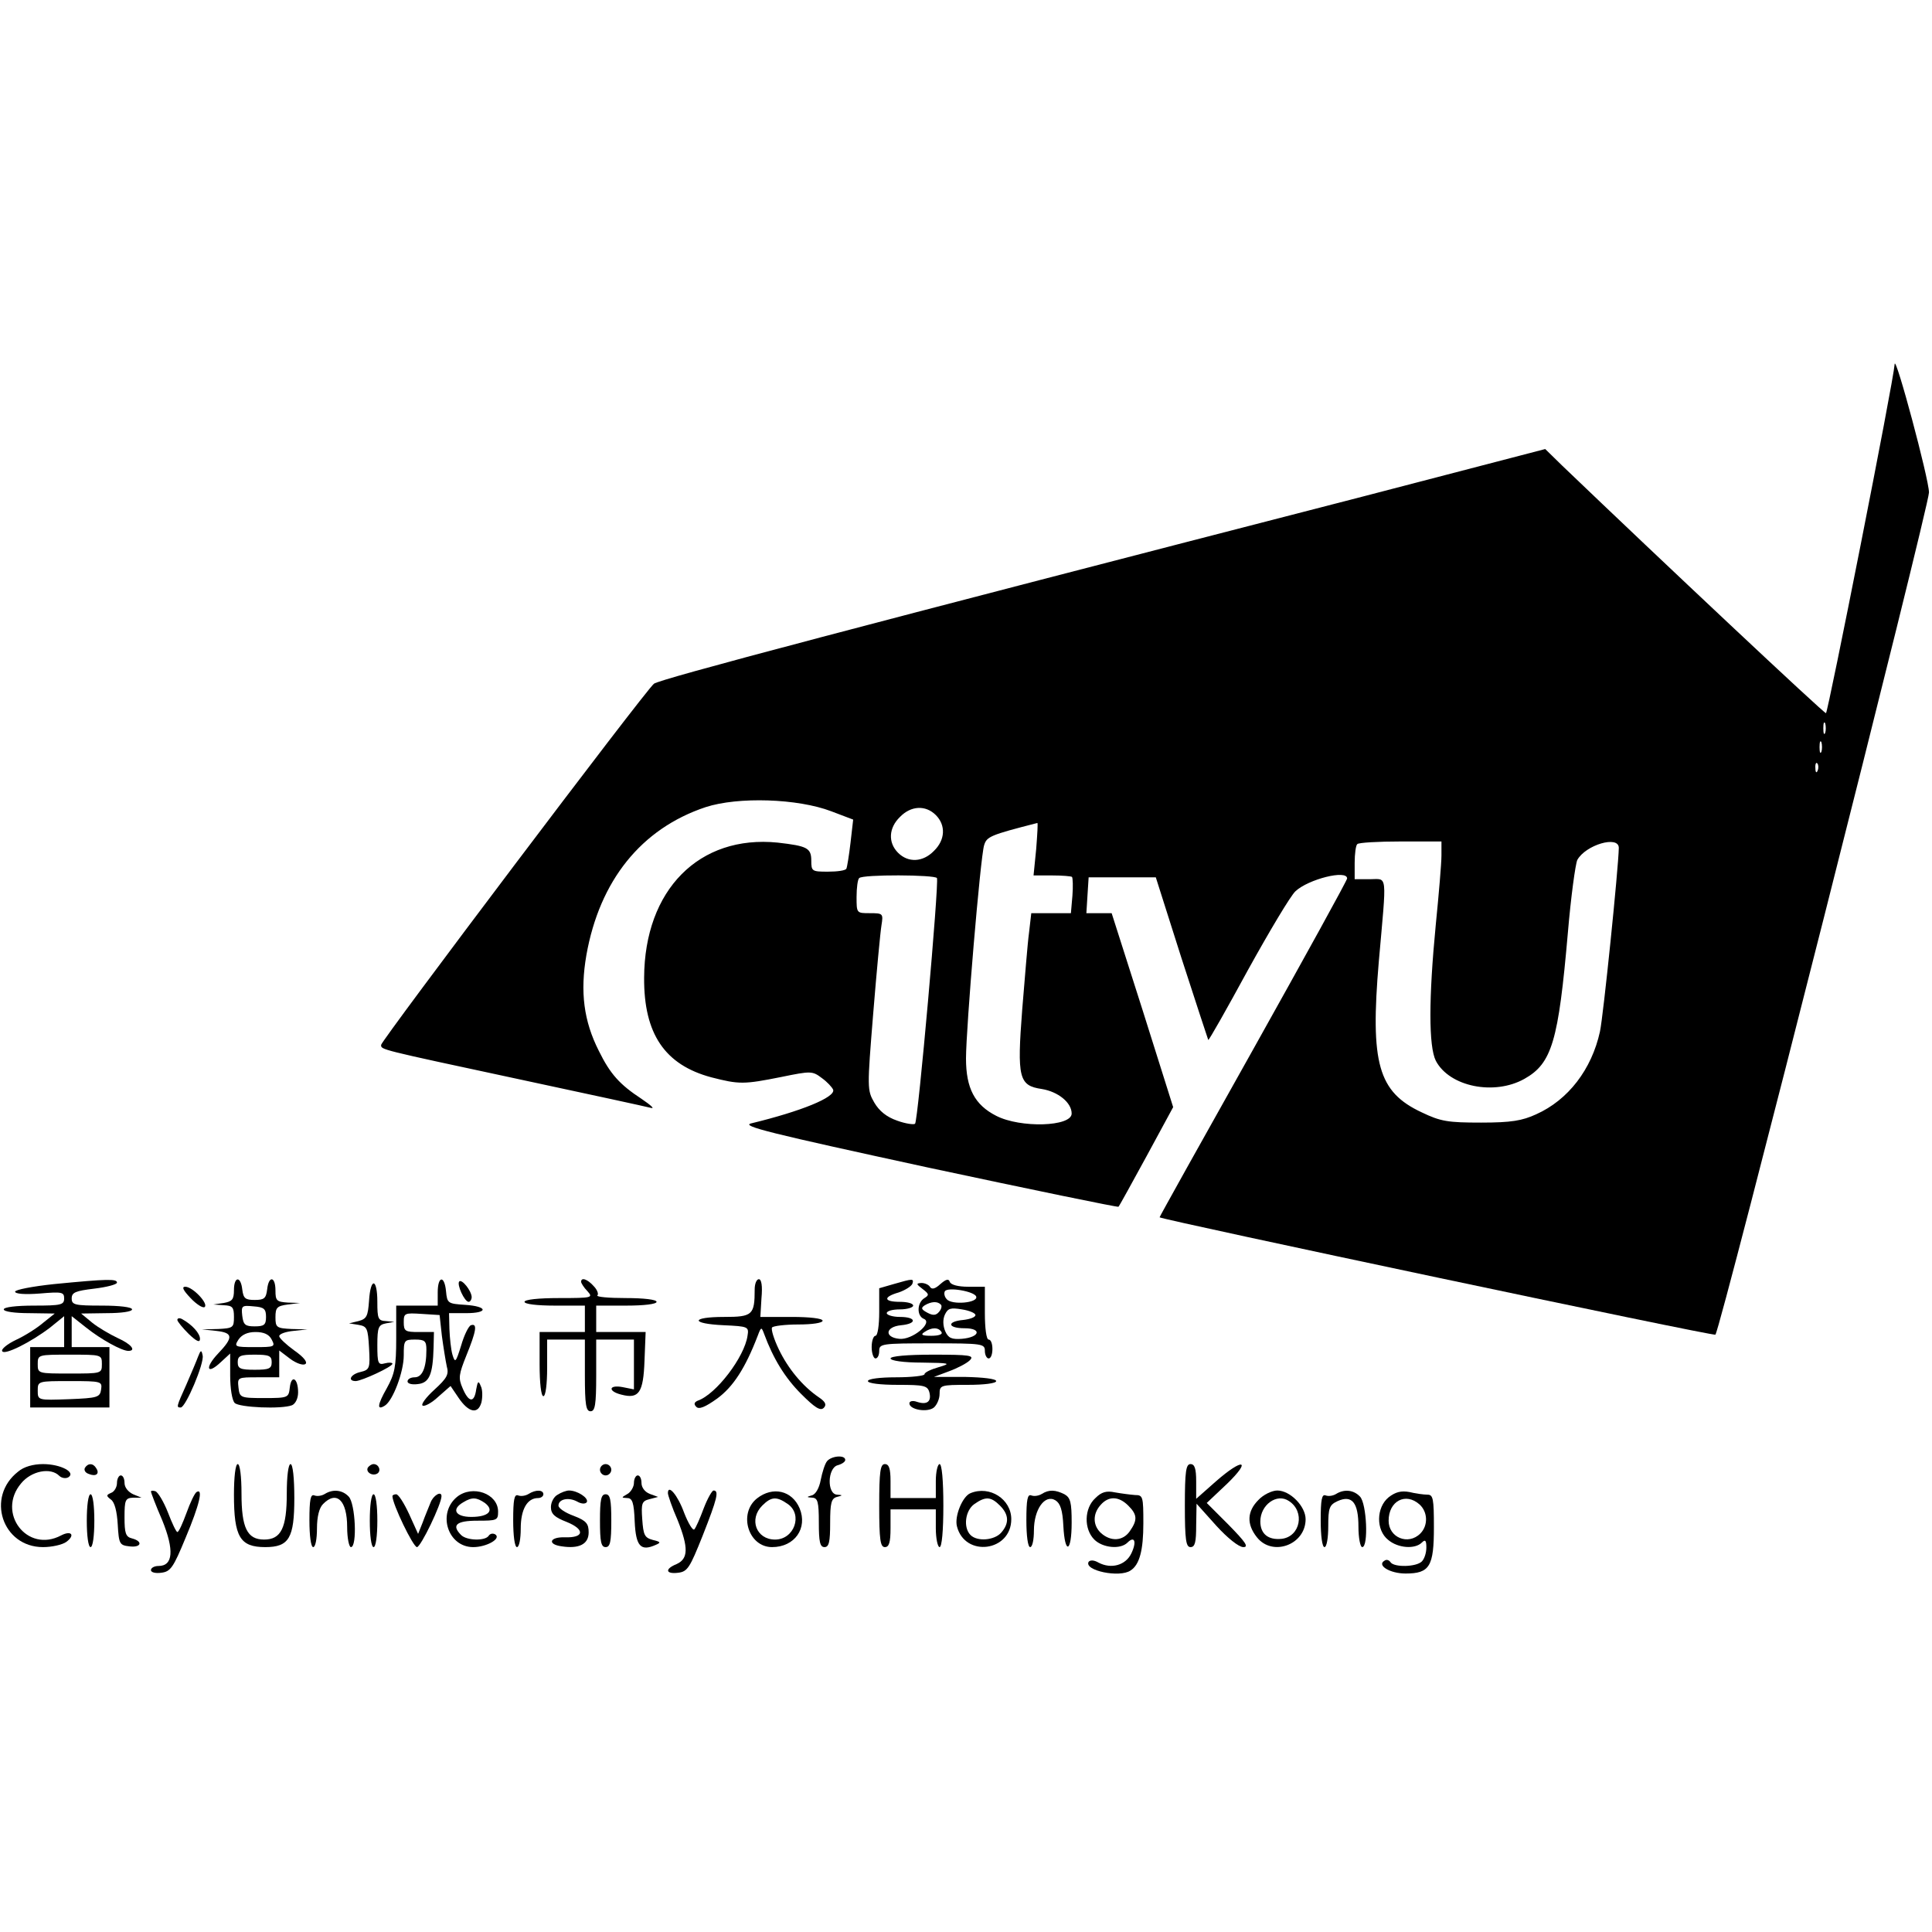
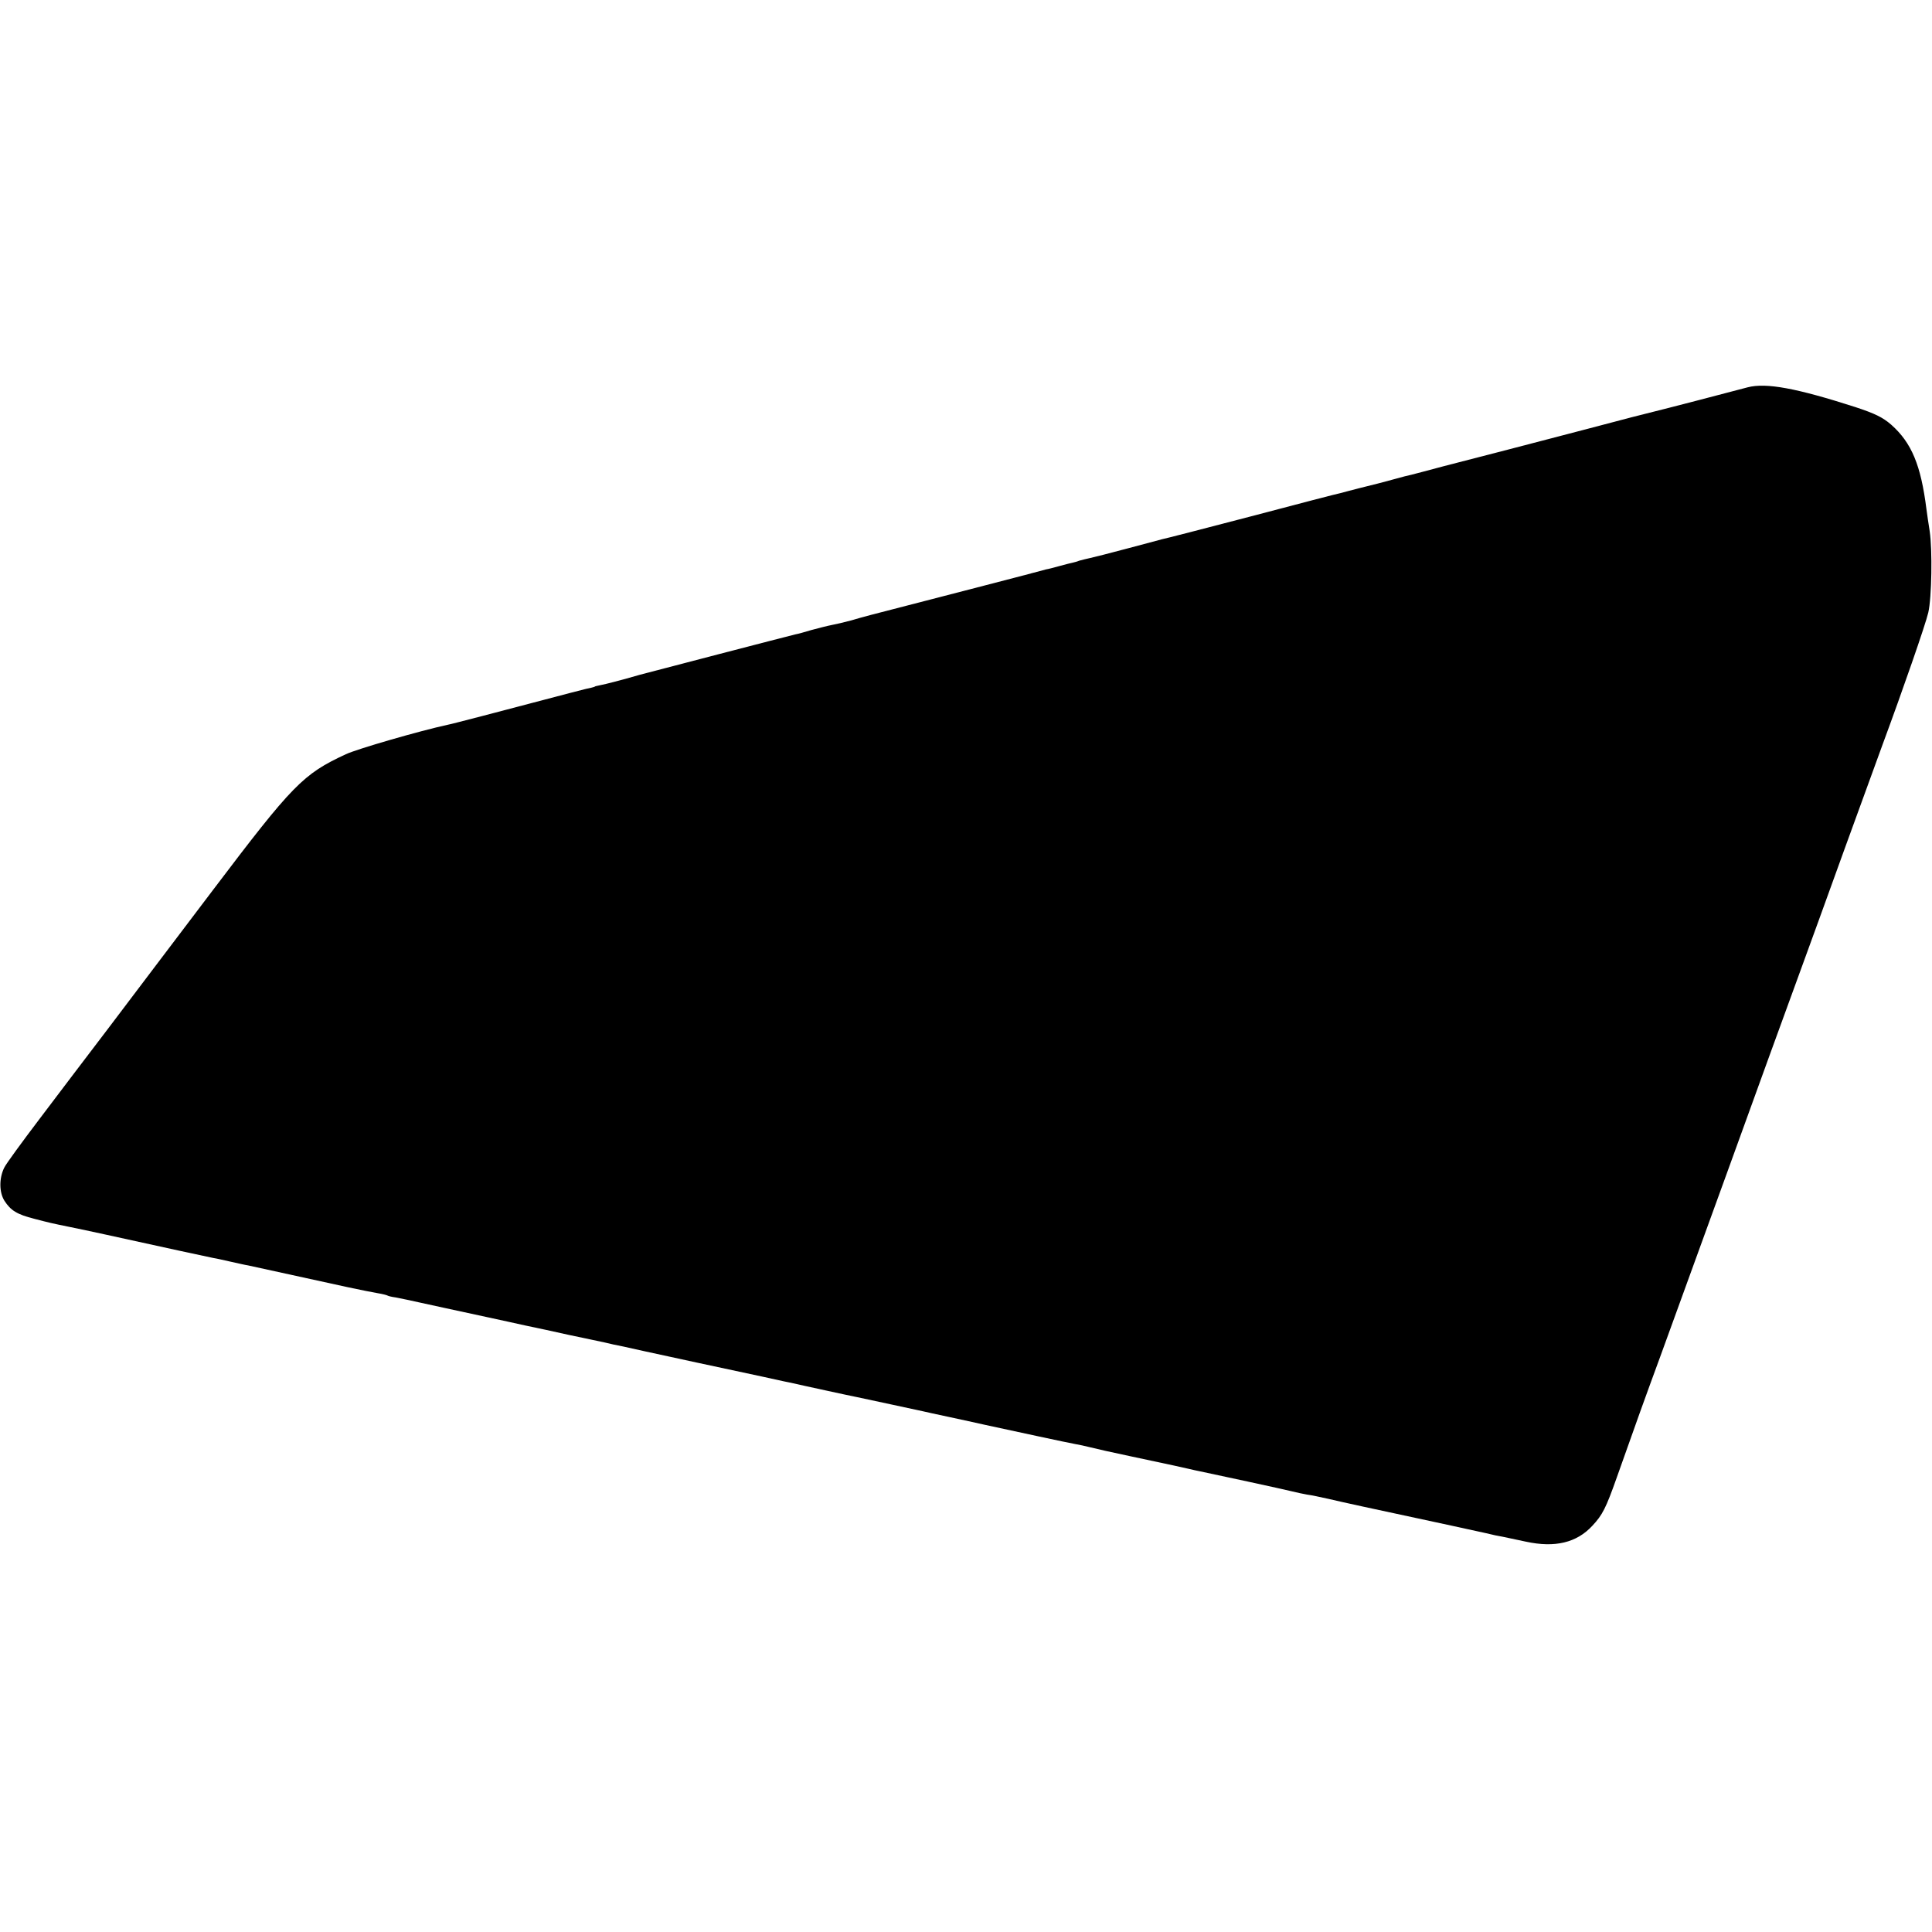
- <svg xmlns="http://www.w3.org/2000/svg" version="1.0" width="512pt" height="512pt" viewBox="0 0 512 512" preserveAspectRatio="xMidYMid meet">
-   <g transform="translate(0,512) scale(0.1,-0.1)" fill="#000000" stroke="none">
-     <path d="M5021 4155 c-3 -46 -177 -925 -182 -925 -6 0 -436 404 -699 656 l-45 44 -480 -125 c-1350 -348 -1868 -485 -1882 -497 -23 -18 -723 -946 -723 -957 0 -13 -8 -11 365 -91 182 -39 339 -73 350 -76 11 -3 0 7 -25 24 -58 38 -83 66 -113 127 -40 79 -50 156 -33 254 35 197 145 335 316 392 86 28 244 23 333 -11 l58 -22 -7 -61 c-4 -34 -9 -65 -11 -69 -2 -5 -24 -8 -49 -8 -42 0 -44 1 -44 29 0 34 -11 39 -89 48 -208 21 -353 -125 -354 -358 -1 -149 55 -231 178 -264 74 -19 86 -19 186 1 78 16 82 16 107 -3 14 -10 27 -24 30 -31 6 -20 -85 -57 -217 -89 -29 -7 49 -26 468 -117 276 -59 504 -106 505 -104 2 1 35 62 74 133 l71 131 -81 257 -82 257 -34 0 -33 0 3 48 3 47 89 0 89 0 68 -214 c38 -117 70 -215 71 -217 2 -1 49 82 105 185 57 103 113 197 126 209 34 32 137 58 137 34 0 -5 -112 -208 -249 -453 -137 -244 -249 -445 -248 -445 8 -7 1469 -316 1473 -311 13 12 566 2195 566 2232 0 35 -89 367 -91 340z m-184 -977 c-3 -7 -5 -2 -5 12 0 14 2 19 5 13 2 -7 2 -19 0 -25z m-10 -50 c-3 -7 -5 -2 -5 12 0 14 2 19 5 13 2 -7 2 -19 0 -25z m-10 -50 c-3 -8 -6 -5 -6 6 -1 11 2 17 5 13 3 -3 4 -12 1 -19z m-2337 -118 c27 -27 25 -66 -5 -95 -29 -30 -68 -32 -95 -5 -27 27 -25 66 5 95 29 30 68 32 95 5z m266 -90 l-7 -70 49 0 c27 0 51 -2 53 -4 2 -3 3 -25 1 -50 l-4 -46 -53 0 -52 0 -6 -52 c-4 -29 -11 -120 -18 -203 -14 -182 -9 -202 52 -211 43 -7 79 -36 79 -65 0 -35 -136 -39 -200 -6 -57 29 -80 73 -80 152 0 79 38 533 48 565 7 23 16 27 141 59 2 1 0 -30 -3 -69z m1074 -17 c0 -21 -7 -103 -15 -183 -19 -196 -19 -323 0 -361 36 -69 155 -93 235 -48 73 41 90 100 115 387 8 95 20 182 25 193 22 40 110 66 110 32 -1 -54 -41 -446 -50 -487 -22 -100 -84 -181 -169 -219 -37 -17 -66 -22 -146 -22 -88 0 -107 3 -157 27 -116 54 -137 130 -114 400 21 239 24 218 -24 218 l-40 0 0 43 c0 24 3 47 7 50 3 4 55 7 115 7 l108 0 0 -37z m-1337 -60 c6 -11 -50 -644 -58 -651 -3 -3 -25 0 -47 8 -29 10 -48 26 -61 48 -19 33 -19 38 -3 235 9 111 19 217 22 235 5 31 4 32 -31 32 -35 0 -35 0 -35 43 0 24 3 47 7 50 9 10 201 9 206 0z" />
-     <path d="M143 1717 c-57 -6 -103 -15 -103 -20 0 -6 26 -8 65 -5 59 5 65 4 65 -13 0 -17 -8 -19 -80 -19 -47 0 -80 -4 -80 -10 0 -6 29 -10 68 -10 l67 -1 -30 -24 c-16 -14 -49 -35 -73 -46 -23 -11 -40 -25 -36 -30 6 -11 76 24 127 63 l37 30 0 -41 0 -41 -45 0 -45 0 0 -80 0 -80 105 0 105 0 0 80 0 80 -50 0 -50 0 0 41 0 41 38 -30 c40 -32 95 -62 112 -62 22 0 8 18 -28 34 -21 10 -52 28 -68 41 l-29 24 68 1 c38 0 67 4 67 10 0 6 -33 10 -80 10 -72 0 -80 2 -80 19 0 16 10 20 60 26 33 4 60 11 60 16 0 10 -24 10 -167 -4z m127 -212 c0 -25 -1 -25 -85 -25 -84 0 -85 0 -85 25 0 25 1 25 85 25 84 0 85 0 85 -25z m-2 -67 c-3 -21 -9 -23 -85 -26 -83 -3 -83 -3 -83 23 0 25 1 25 86 25 83 0 85 -1 82 -22z" />
-     <path d="M620 1701 c0 -25 -5 -30 -27 -34 l-28 -4 28 -2 c23 -1 27 -5 27 -31 0 -28 -2 -30 -42 -32 l-43 -1 38 -4 c45 -5 46 -17 5 -60 -36 -38 -30 -58 7 -23 l25 23 0 -59 c0 -33 5 -65 12 -72 12 -12 124 -17 152 -6 9 4 16 18 16 34 0 38 -18 48 -22 13 -3 -27 -4 -28 -68 -28 -63 0 -65 1 -68 28 -3 27 -2 27 52 27 l56 0 0 35 0 36 29 -22 c16 -12 34 -18 40 -14 7 4 -3 18 -29 36 -22 16 -40 33 -40 38 0 6 17 12 38 14 l37 4 -42 1 c-40 2 -43 4 -43 31 0 26 4 30 33 34 l32 4 -32 1 c-30 2 -33 5 -33 32 0 38 -18 40 -22 3 -3 -24 -8 -28 -33 -28 -25 0 -30 4 -33 28 -4 36 -22 35 -22 -2z m85 -71 c0 -21 -5 -25 -30 -25 -25 0 -30 4 -33 28 -3 27 -1 28 30 25 28 -2 33 -7 33 -28z m15 -60 c10 -19 8 -20 -45 -20 -53 0 -55 1 -43 20 9 13 24 20 45 20 22 0 36 -6 43 -20z m0 -60 c0 -17 -7 -20 -45 -20 -38 0 -45 3 -45 20 0 17 7 20 45 20 38 0 45 -3 45 -20z" />
-     <path d="M1160 1695 l0 -35 -55 0 -55 0 0 -87 c0 -75 -4 -94 -25 -132 -25 -44 -27 -60 -5 -46 21 13 50 89 50 133 0 40 1 42 30 42 26 0 30 -4 30 -27 0 -48 -11 -73 -31 -73 -11 0 -19 -5 -19 -11 0 -6 12 -9 27 -7 31 3 40 26 42 96 l1 42 -40 0 c-36 0 -40 2 -40 26 0 24 2 25 48 22 l47 -3 6 -55 c4 -30 10 -67 13 -81 6 -21 1 -31 -33 -62 -22 -20 -36 -39 -31 -42 5 -3 24 7 41 23 l33 29 21 -31 c27 -40 52 -45 61 -12 3 14 3 34 -2 43 -6 15 -8 13 -12 -9 -5 -37 -20 -35 -36 3 -12 27 -10 37 10 87 26 64 30 86 12 80 -6 -2 -18 -26 -26 -54 -14 -45 -16 -47 -23 -24 -4 14 -7 44 -8 68 l-1 42 45 0 c60 0 58 18 -2 22 -46 3 -48 4 -51 36 -4 43 -22 41 -22 -3z" />
-     <path d="M1217 1724 c-7 -8 14 -54 25 -54 4 0 8 6 8 13 -1 17 -26 48 -33 41z" />
-     <path d="M1540 1723 c0 -3 7 -15 17 -25 15 -17 13 -18 -75 -18 -55 0 -92 -4 -92 -10 0 -6 33 -10 80 -10 l80 0 0 -35 0 -35 -60 0 -60 0 0 -85 c0 -50 4 -85 10 -85 6 0 10 32 10 75 l0 75 50 0 50 0 0 -95 c0 -78 3 -95 15 -95 12 0 15 17 15 95 l0 95 50 0 50 0 0 -66 0 -66 -30 6 c-37 7 -40 -11 -3 -20 46 -12 58 5 61 90 l3 76 -66 0 -65 0 0 35 0 35 80 0 c47 0 80 4 80 10 0 6 -34 10 -82 10 -45 0 -78 3 -75 7 4 3 0 15 -10 25 -16 18 -33 24 -33 11z" />
-     <path d="M2000 1703 c0 -68 -6 -73 -81 -73 -89 0 -90 -18 -1 -22 65 -3 67 -4 63 -28 -8 -56 -83 -155 -132 -172 -9 -4 -11 -9 -4 -16 7 -8 24 -1 56 22 42 31 74 80 107 166 9 24 10 24 17 5 24 -65 55 -116 98 -159 36 -36 51 -46 60 -37 8 8 5 16 -13 28 -44 30 -82 77 -106 127 -13 27 -21 53 -18 58 3 4 34 8 70 8 36 0 64 4 64 10 0 6 -34 10 -82 10 l-83 0 3 50 c3 32 0 50 -7 50 -6 0 -11 -12 -11 -27z" />
-     <path d="M2368 1717 l-38 -11 0 -63 c0 -35 -4 -63 -10 -63 -5 0 -10 -13 -10 -30 0 -16 5 -30 10 -30 6 0 10 9 10 20 0 19 7 20 140 20 133 0 140 -1 140 -20 0 -11 5 -20 10 -20 6 0 10 11 10 25 0 14 -4 25 -10 25 -6 0 -10 30 -10 70 l0 70 -44 0 c-27 0 -46 5 -49 13 -3 9 -10 7 -25 -6 -13 -12 -22 -15 -27 -8 -3 6 -14 11 -23 11 -15 -1 -14 -3 3 -16 17 -13 18 -16 5 -24 -20 -12 -21 -47 -2 -55 26 -10 -31 -57 -65 -53 -40 4 -37 32 5 36 43 4 41 22 -3 22 -19 0 -35 5 -35 10 0 6 16 10 35 10 19 0 35 5 35 10 0 6 -16 10 -35 10 -44 0 -45 13 -3 25 17 6 33 16 36 23 4 14 2 14 -50 -1z m219 -33 c6 -17 -65 -23 -78 -7 -6 6 -8 16 -5 21 7 12 78 0 83 -14z m-94 -21 c4 -3 2 -12 -4 -19 -8 -10 -16 -11 -31 -3 -17 9 -18 13 -7 20 17 10 33 11 42 2z m92 -28 c0 -6 -15 -11 -32 -13 -45 -4 -42 -22 3 -22 47 0 41 -24 -7 -28 -27 -2 -36 2 -44 20 -6 14 -7 31 -1 44 8 17 15 19 45 14 20 -3 36 -10 36 -15z m-90 -45 c4 -6 -7 -10 -27 -10 -25 0 -29 3 -18 10 19 13 37 13 45 0z" />
-     <path d="M978 1673 c-3 -41 -6 -48 -28 -54 l-25 -6 25 -4 c23 -4 25 -9 28 -61 3 -54 2 -58 -23 -64 -26 -6 -35 -24 -12 -24 17 1 97 38 97 46 0 3 -9 4 -20 1 -18 -5 -20 0 -20 48 0 48 3 54 23 58 l22 4 -22 2 c-21 1 -23 6 -23 51 0 63 -18 66 -22 3z" />
-     <path d="M505 1680 c15 -16 32 -27 37 -24 12 8 -31 54 -51 54 -10 0 -6 -9 14 -30z" />
-     <path d="M470 1622 c0 -4 14 -21 30 -37 21 -20 30 -24 30 -13 0 14 -20 37 -47 52 -7 4 -13 3 -13 -2z" />
-     <path d="M525 1525 c-4 -11 -18 -44 -31 -74 -27 -60 -27 -61 -15 -61 13 0 63 118 58 138 -3 15 -5 15 -12 -3z" />
-     <path d="M2360 1520 c0 -6 35 -11 83 -11 75 -1 79 -2 45 -12 -21 -6 -38 -14 -38 -19 0 -4 -34 -8 -75 -8 -43 0 -75 -4 -75 -10 0 -6 33 -10 79 -10 70 0 79 -2 84 -20 6 -24 -6 -34 -33 -25 -11 4 -20 2 -20 -4 0 -17 48 -25 65 -11 8 7 15 23 15 36 0 23 3 24 75 24 43 0 75 4 75 10 0 6 -35 10 -82 11 l-83 0 40 15 c22 8 47 21 55 29 13 13 1 15 -98 15 -68 0 -112 -4 -112 -10z" />
-     <path d="M2192 1248 c-6 -7 -13 -30 -17 -50 -4 -22 -14 -39 -24 -41 -14 -4 -14 -5 2 -6 14 -1 17 -11 17 -66 0 -51 3 -65 15 -65 12 0 15 14 15 64 0 53 3 65 18 69 16 4 16 5 0 6 -27 2 -25 71 2 78 11 3 20 9 20 14 0 14 -36 11 -48 -3z" />
-     <path d="M48 1220 c-86 -67 -42 -200 66 -200 23 0 51 6 62 14 24 18 13 31 -14 17 -90 -48 -172 60 -106 138 27 33 78 43 101 20 6 -6 17 -8 24 -4 21 13 -20 35 -67 35 -26 0 -51 -7 -66 -20z" />
-     <path d="M225 1230 c-3 -6 1 -13 10 -16 19 -8 30 0 20 15 -8 14 -22 14 -30 1z" />
-     <path d="M620 1159 c0 -112 16 -139 83 -139 63 0 77 24 77 130 0 53 -4 90 -10 90 -6 0 -10 -33 -10 -78 0 -91 -15 -122 -60 -122 -45 0 -60 31 -60 122 0 45 -4 78 -10 78 -6 0 -10 -34 -10 -81z" />
-     <path d="M975 1231 c-7 -12 12 -24 25 -16 11 7 4 25 -10 25 -5 0 -11 -4 -15 -9z" />
-     <path d="M1590 1225 c0 -8 7 -15 15 -15 8 0 15 7 15 15 0 8 -7 15 -15 15 -8 0 -15 -7 -15 -15z" />
-     <path d="M2330 1130 c0 -91 3 -110 15 -110 11 0 15 12 15 50 l0 50 60 0 60 0 0 -50 c0 -27 5 -50 10 -50 6 0 10 43 10 110 0 67 -4 110 -10 110 -5 0 -10 -20 -10 -45 l0 -45 -60 0 -60 0 0 45 c0 33 -4 45 -15 45 -12 0 -15 -19 -15 -110z" />
-     <path d="M3140 1130 c0 -91 3 -110 15 -110 12 0 15 13 15 58 l1 57 52 -58 c30 -33 60 -57 72 -57 15 0 6 13 -39 59 l-58 58 54 51 c66 64 42 69 -30 6 l-52 -46 0 46 c0 34 -4 46 -15 46 -12 0 -15 -19 -15 -110z" />
-     <path d="M310 1190 c0 -11 -7 -23 -15 -26 -14 -6 -14 -8 -1 -18 10 -7 16 -32 18 -66 3 -52 5 -55 31 -58 31 -4 37 13 7 21 -17 4 -20 14 -20 56 0 46 2 51 23 52 l22 0 -22 9 c-13 6 -23 18 -23 30 0 11 -4 20 -10 20 -5 0 -10 -9 -10 -20z" />
-     <path d="M1680 1190 c0 -10 -8 -24 -17 -29 -17 -10 -17 -10 -1 -11 14 0 18 -12 20 -62 3 -66 16 -80 56 -62 14 6 13 8 -8 13 -22 6 -25 13 -28 55 -3 42 -1 48 19 53 l23 6 -22 8 c-13 5 -22 17 -22 29 0 11 -4 20 -10 20 -5 0 -10 -9 -10 -20z" />
-     <path d="M400 1167 c0 -2 13 -37 30 -76 32 -79 29 -121 -10 -121 -11 0 -20 -5 -20 -11 0 -6 12 -9 27 -7 25 3 32 13 65 93 37 88 47 132 29 121 -5 -3 -17 -28 -27 -56 -10 -27 -20 -50 -24 -50 -3 0 -14 23 -25 52 -11 28 -26 53 -33 56 -6 2 -12 2 -12 -1z" />
-     <path d="M861 1161 c-8 -5 -20 -7 -28 -4 -10 4 -13 -11 -13 -66 0 -41 4 -71 10 -71 6 0 10 22 10 49 0 32 6 55 16 65 36 37 64 10 64 -61 0 -29 5 -53 10 -53 17 0 12 116 -6 134 -17 18 -42 20 -63 7z" />
-     <path d="M1211 1153 c-53 -44 -24 -133 43 -133 36 0 76 23 58 34 -6 3 -13 2 -17 -4 -9 -14 -58 -13 -73 2 -26 26 -13 38 43 38 52 0 55 1 55 24 0 48 -68 72 -109 39z m74 -16 c26 -20 10 -37 -36 -37 -42 0 -54 20 -21 39 23 14 35 13 57 -2z" />
-     <path d="M1401 1161 c-8 -5 -20 -7 -28 -4 -10 4 -13 -11 -13 -66 0 -41 4 -71 10 -71 6 0 10 22 10 49 0 51 17 81 46 81 8 0 14 5 14 10 0 12 -20 13 -39 1z" />
-     <path d="M1478 1159 c-10 -5 -18 -20 -18 -33 0 -18 10 -27 41 -39 50 -20 48 -43 -5 -41 -40 1 -46 -19 -7 -24 46 -7 71 6 71 37 0 23 -6 31 -40 44 -22 8 -40 20 -40 27 0 17 26 23 49 11 12 -7 22 -7 26 -2 6 11 -25 31 -47 31 -7 0 -21 -5 -30 -11z" />
-     <path d="M1770 1163 c0 -5 11 -38 26 -72 29 -73 28 -102 -3 -116 -32 -13 -29 -27 4 -23 25 3 31 13 65 98 39 99 44 120 29 120 -4 0 -16 -21 -26 -47 -10 -27 -21 -52 -25 -56 -4 -4 -16 16 -27 44 -17 47 -43 77 -43 52z" />
-     <path d="M2006 1149 c-50 -40 -23 -129 40 -129 60 0 95 50 73 103 -20 47 -71 59 -113 26z m82 -15 c40 -28 17 -94 -34 -94 -50 0 -70 54 -34 90 24 24 38 25 68 4z" />
-     <path d="M2572 1163 c-21 -8 -43 -61 -36 -88 21 -83 144 -67 144 19 0 53 -57 90 -108 69z m78 -33 c24 -24 25 -47 3 -72 -18 -20 -63 -24 -81 -6 -20 20 -14 65 10 82 30 21 44 20 68 -4z" />
-     <path d="M2761 1161 c-8 -5 -20 -7 -28 -4 -10 4 -13 -11 -13 -66 0 -41 4 -71 10 -71 6 0 10 20 10 44 0 56 29 97 57 80 13 -8 19 -26 21 -68 4 -77 22 -71 22 9 0 53 -3 66 -19 75 -24 12 -41 13 -60 1z" />
-     <path d="M2903 1150 c-30 -27 -31 -82 -3 -110 22 -22 69 -27 88 -8 19 19 25 2 10 -29 -15 -31 -53 -42 -87 -24 -12 7 -22 7 -26 2 -13 -23 82 -43 111 -23 24 15 34 54 34 125 0 71 -1 75 -22 75 -13 1 -36 4 -53 7 -23 5 -36 1 -52 -15z m87 -20 c24 -24 25 -38 4 -68 -18 -26 -50 -28 -76 -5 -22 20 -23 51 -1 75 21 24 48 23 73 -2z" />
-     <path d="M3335 1145 c-30 -30 -32 -64 -4 -99 41 -52 129 -20 129 48 0 34 -41 76 -75 76 -14 0 -37 -11 -50 -25z m81 -3 c43 -28 30 -94 -19 -100 -36 -4 -57 13 -57 46 0 44 44 76 76 54z" />
-     <path d="M3541 1161 c-8 -5 -20 -7 -28 -4 -10 4 -13 -11 -13 -66 0 -41 4 -71 10 -71 6 0 10 25 10 55 0 49 3 57 25 67 38 17 55 -4 55 -68 0 -30 5 -54 10 -54 17 0 12 116 -6 134 -17 18 -42 20 -63 7z" />
-     <path d="M3680 1152 c-33 -27 -34 -87 -1 -113 26 -22 71 -25 89 -7 9 9 12 6 12 -13 0 -14 -5 -30 -12 -37 -15 -15 -74 -16 -83 -2 -4 6 -11 8 -16 4 -21 -12 14 -34 56 -34 64 0 75 19 75 123 0 75 -2 86 -17 86 -10 0 -32 3 -48 7 -22 4 -37 0 -55 -14z m82 -19 c22 -20 23 -56 2 -77 -32 -32 -84 -11 -84 34 0 52 45 76 82 43z" />
-     <path d="M230 1090 c0 -40 4 -70 10 -70 6 0 10 30 10 70 0 40 -4 70 -10 70 -6 0 -10 -30 -10 -70z" />
-     <path d="M980 1090 c0 -40 4 -70 10 -70 6 0 10 30 10 70 0 40 -4 70 -10 70 -6 0 -10 -30 -10 -70z" />
-     <path d="M1040 1155 c0 -21 55 -135 65 -135 10 0 65 114 65 135 0 15 -22 2 -29 -17 -5 -13 -15 -36 -21 -53 l-12 -30 -24 53 c-13 28 -28 52 -34 52 -5 0 -10 -2 -10 -5z" />
-     <path d="M1590 1090 c0 -56 3 -70 15 -70 12 0 15 14 15 70 0 56 -3 70 -15 70 -12 0 -15 -14 -15 -70z" />
+ <svg xmlns="http://www.w3.org/2000/svg" version="1.0" width="833pt" height="833pt" viewBox="0 0 833 833" preserveAspectRatio="xMidYMid meet">
+   <g transform="translate(0,833) scale(0.1,-0.1)" fill="#000000" stroke="none">
+     <path d="M7535 6660 c-16 -4 -111 -29 -210 -55 -99 -26 -187 -48 -195 -50 -8 -2 -51 -13 -95 -24 -86 -23 -286 -75 -535 -140 -85 -22 -209 -54 -275 -71 -66 -18 -129 -34 -140 -37 -23 -5 -26 -6 -85 -22 -25 -7 -52 -14 -60 -16 -8 -2 -44 -11 -80 -20 -36 -9 -72 -19 -80 -21 -8 -1 -181 -46 -385 -100 -203 -53 -377 -98 -385 -99 -8 -2 -76 -20 -150 -40 -74 -20 -146 -38 -160 -41 -14 -3 -34 -8 -45 -11 -11 -4 -24 -8 -30 -9 -5 -1 -30 -7 -55 -14 -25 -7 -52 -14 -60 -15 -8 -2 -49 -13 -90 -24 -41 -11 -208 -54 -370 -96 -345 -89 -311 -80 -380 -100 -30 -8 -68 -17 -85 -20 -16 -3 -55 -13 -85 -21 -30 -9 -62 -18 -70 -19 -26 -6 -633 -164 -670 -174 -83 -24 -149 -41 -171 -45 -13 -3 -24 -5 -24 -6 0 -1 -7 -3 -15 -5 -14 -2 -71 -17 -470 -122 -74 -19 -142 -37 -150 -38 -120 -26 -390 -104 -439 -127 -185 -86 -228 -130 -574 -587 -160 -212 -364 -480 -451 -596 -88 -115 -221 -291 -296 -390 -75 -99 -144 -193 -152 -210 -22 -45 -22 -105 1 -142 27 -42 54 -59 129 -78 65 -17 78 -20 152 -35 25 -5 97 -20 160 -34 262 -58 436 -95 460 -100 14 -2 48 -10 75 -16 28 -6 61 -14 75 -16 22 -5 92 -20 430 -94 52 -11 111 -23 130 -26 19 -3 38 -8 41 -10 3 -2 19 -6 35 -8 16 -3 38 -8 49 -10 11 -3 85 -18 165 -36 80 -17 163 -35 185 -40 41 -9 125 -27 160 -35 20 -4 156 -33 185 -40 8 -2 51 -11 95 -20 44 -9 89 -19 100 -22 11 -2 31 -6 44 -9 13 -3 54 -12 90 -20 36 -8 138 -30 226 -49 88 -19 214 -46 280 -60 66 -15 129 -28 139 -30 11 -3 72 -16 136 -30 64 -14 125 -27 136 -29 25 -5 265 -57 284 -61 8 -2 58 -13 110 -24 52 -11 124 -27 160 -35 134 -29 356 -77 385 -82 17 -3 46 -9 65 -14 19 -5 98 -23 175 -39 207 -44 206 -44 250 -54 17 -4 39 -9 50 -11 49 -10 364 -78 395 -86 19 -5 49 -11 65 -14 17 -2 59 -11 95 -19 59 -14 160 -36 510 -111 63 -14 138 -30 165 -36 28 -7 61 -14 75 -16 14 -3 58 -12 99 -21 125 -27 219 -5 287 69 43 46 58 75 105 208 79 224 127 357 187 520 33 91 162 446 287 790 124 344 262 722 305 840 43 118 136 373 205 565 70 193 143 393 162 445 87 235 185 517 197 569 15 65 18 271 6 351 -5 30 -11 73 -14 95 -24 190 -64 286 -152 364 -37 32 -70 48 -155 76 -252 81 -384 106 -464 85z" />
  </g>
</svg>
